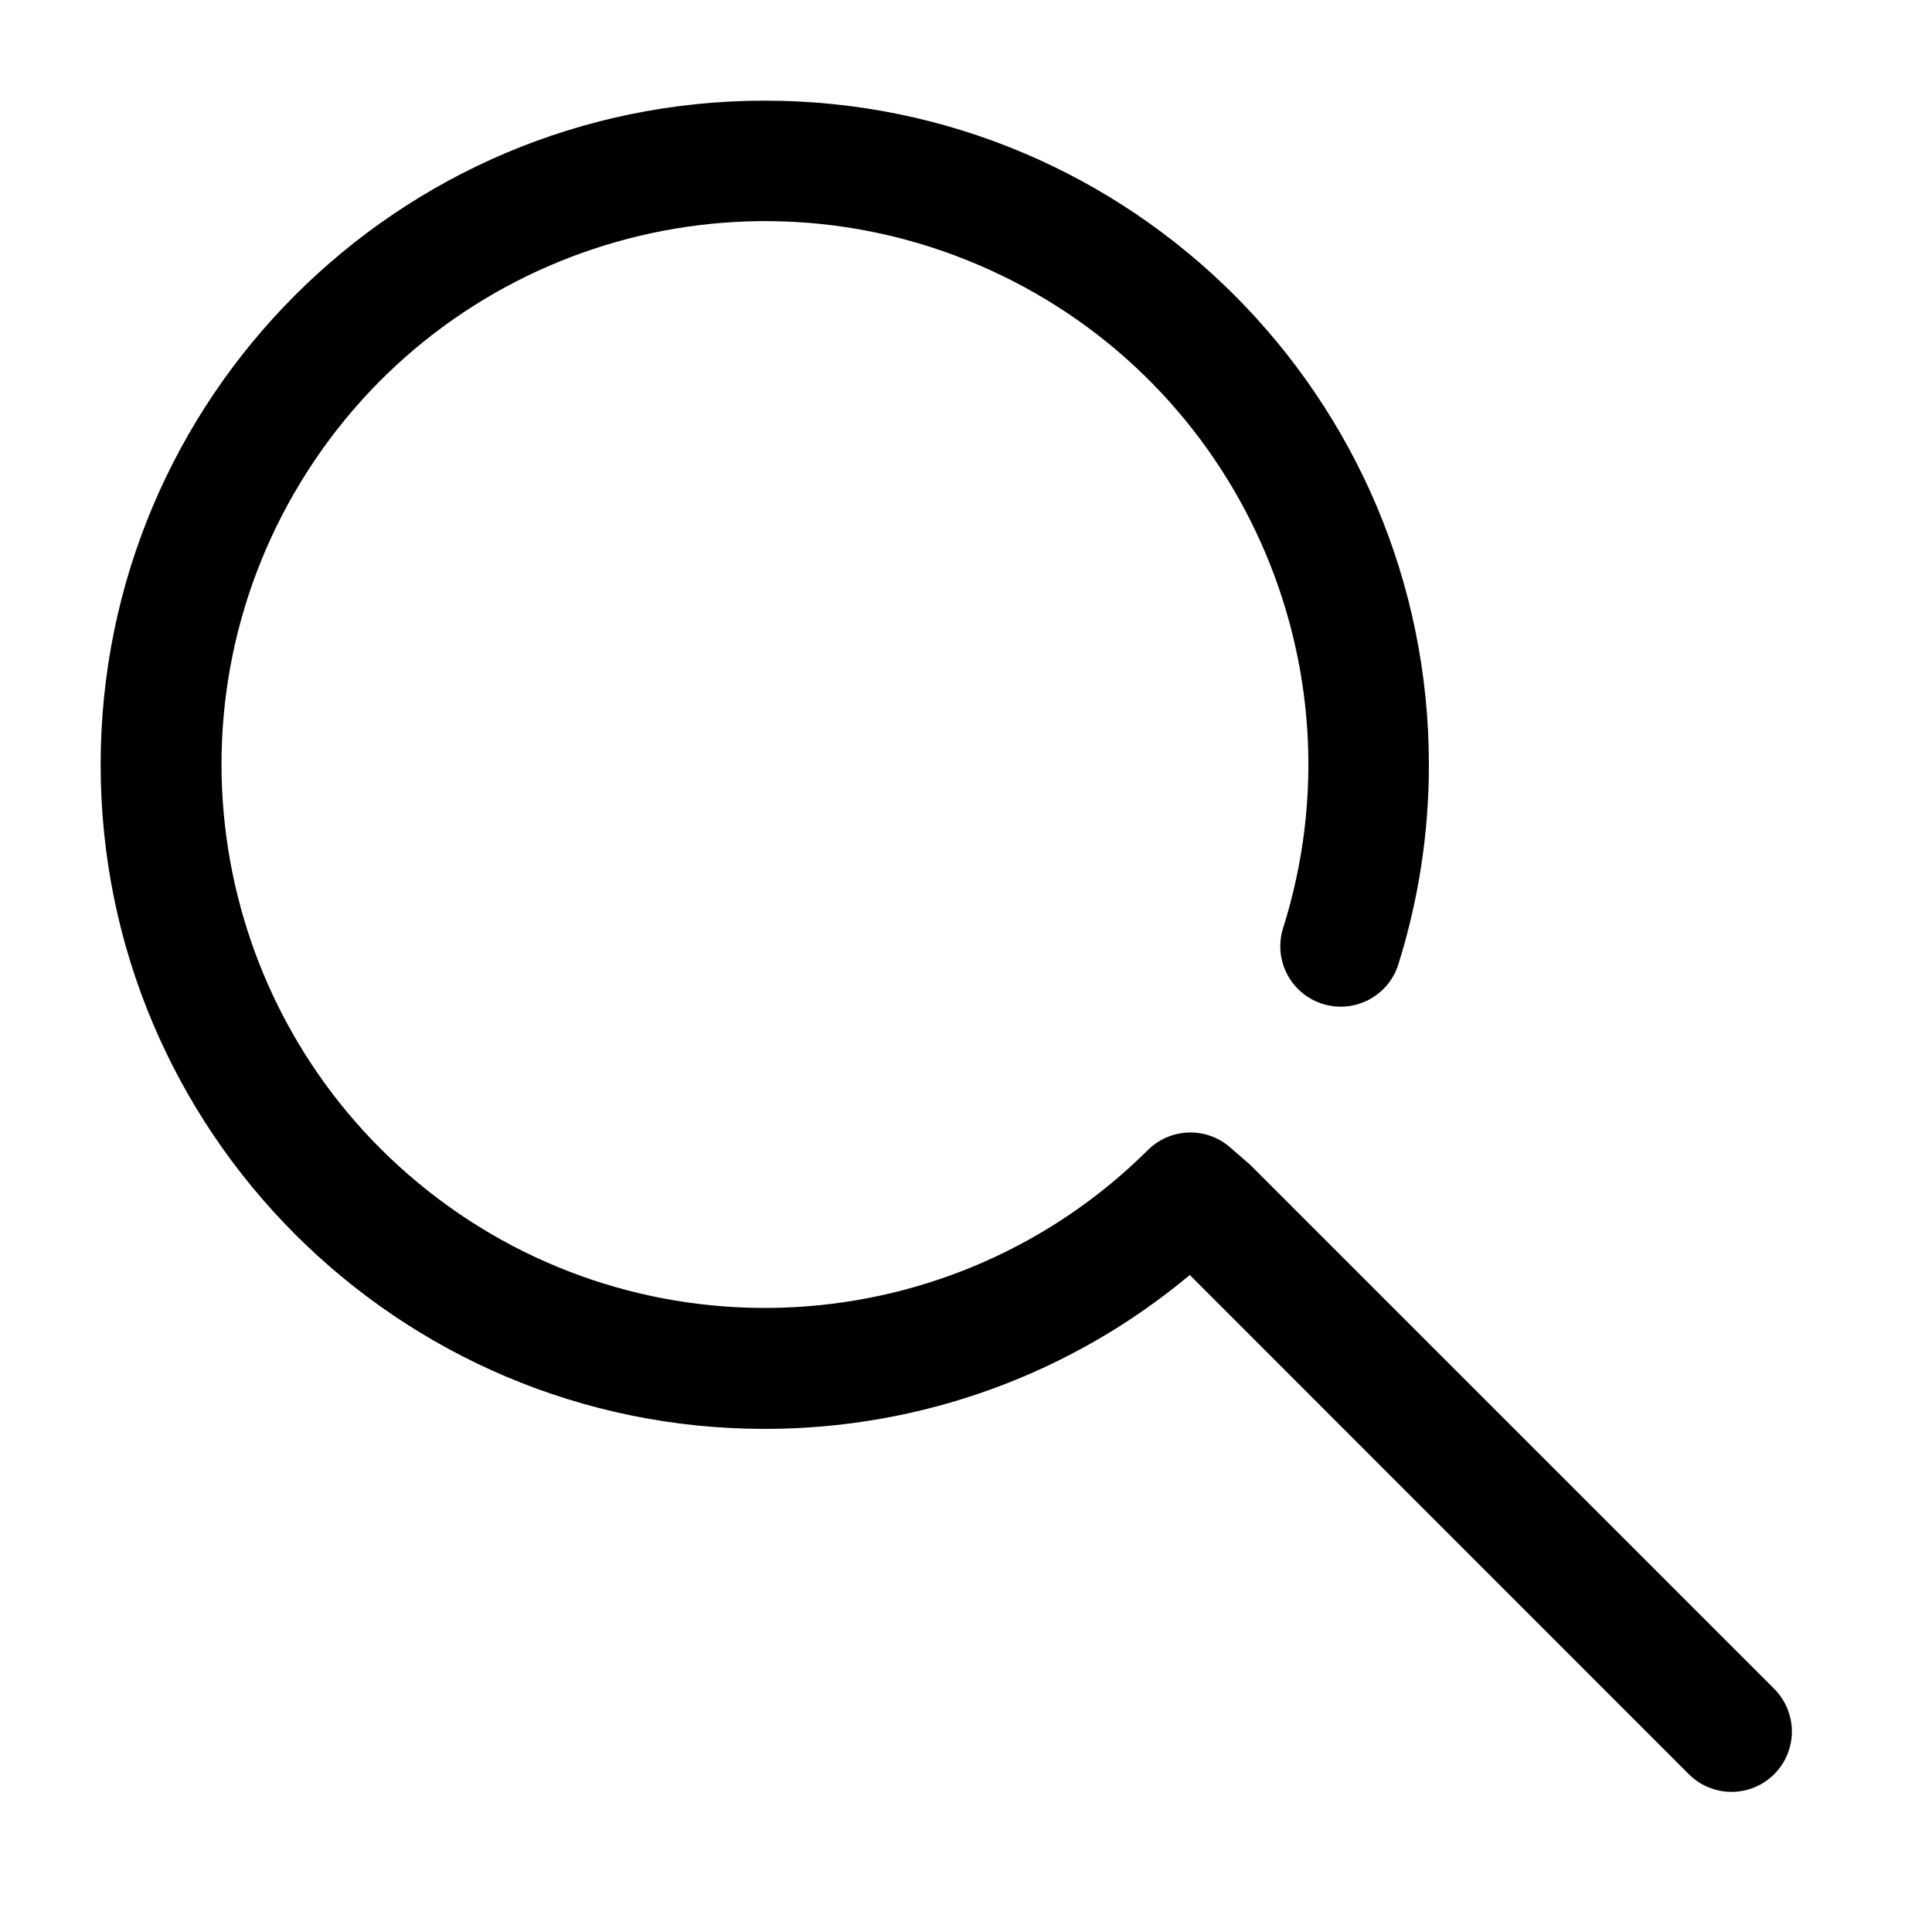
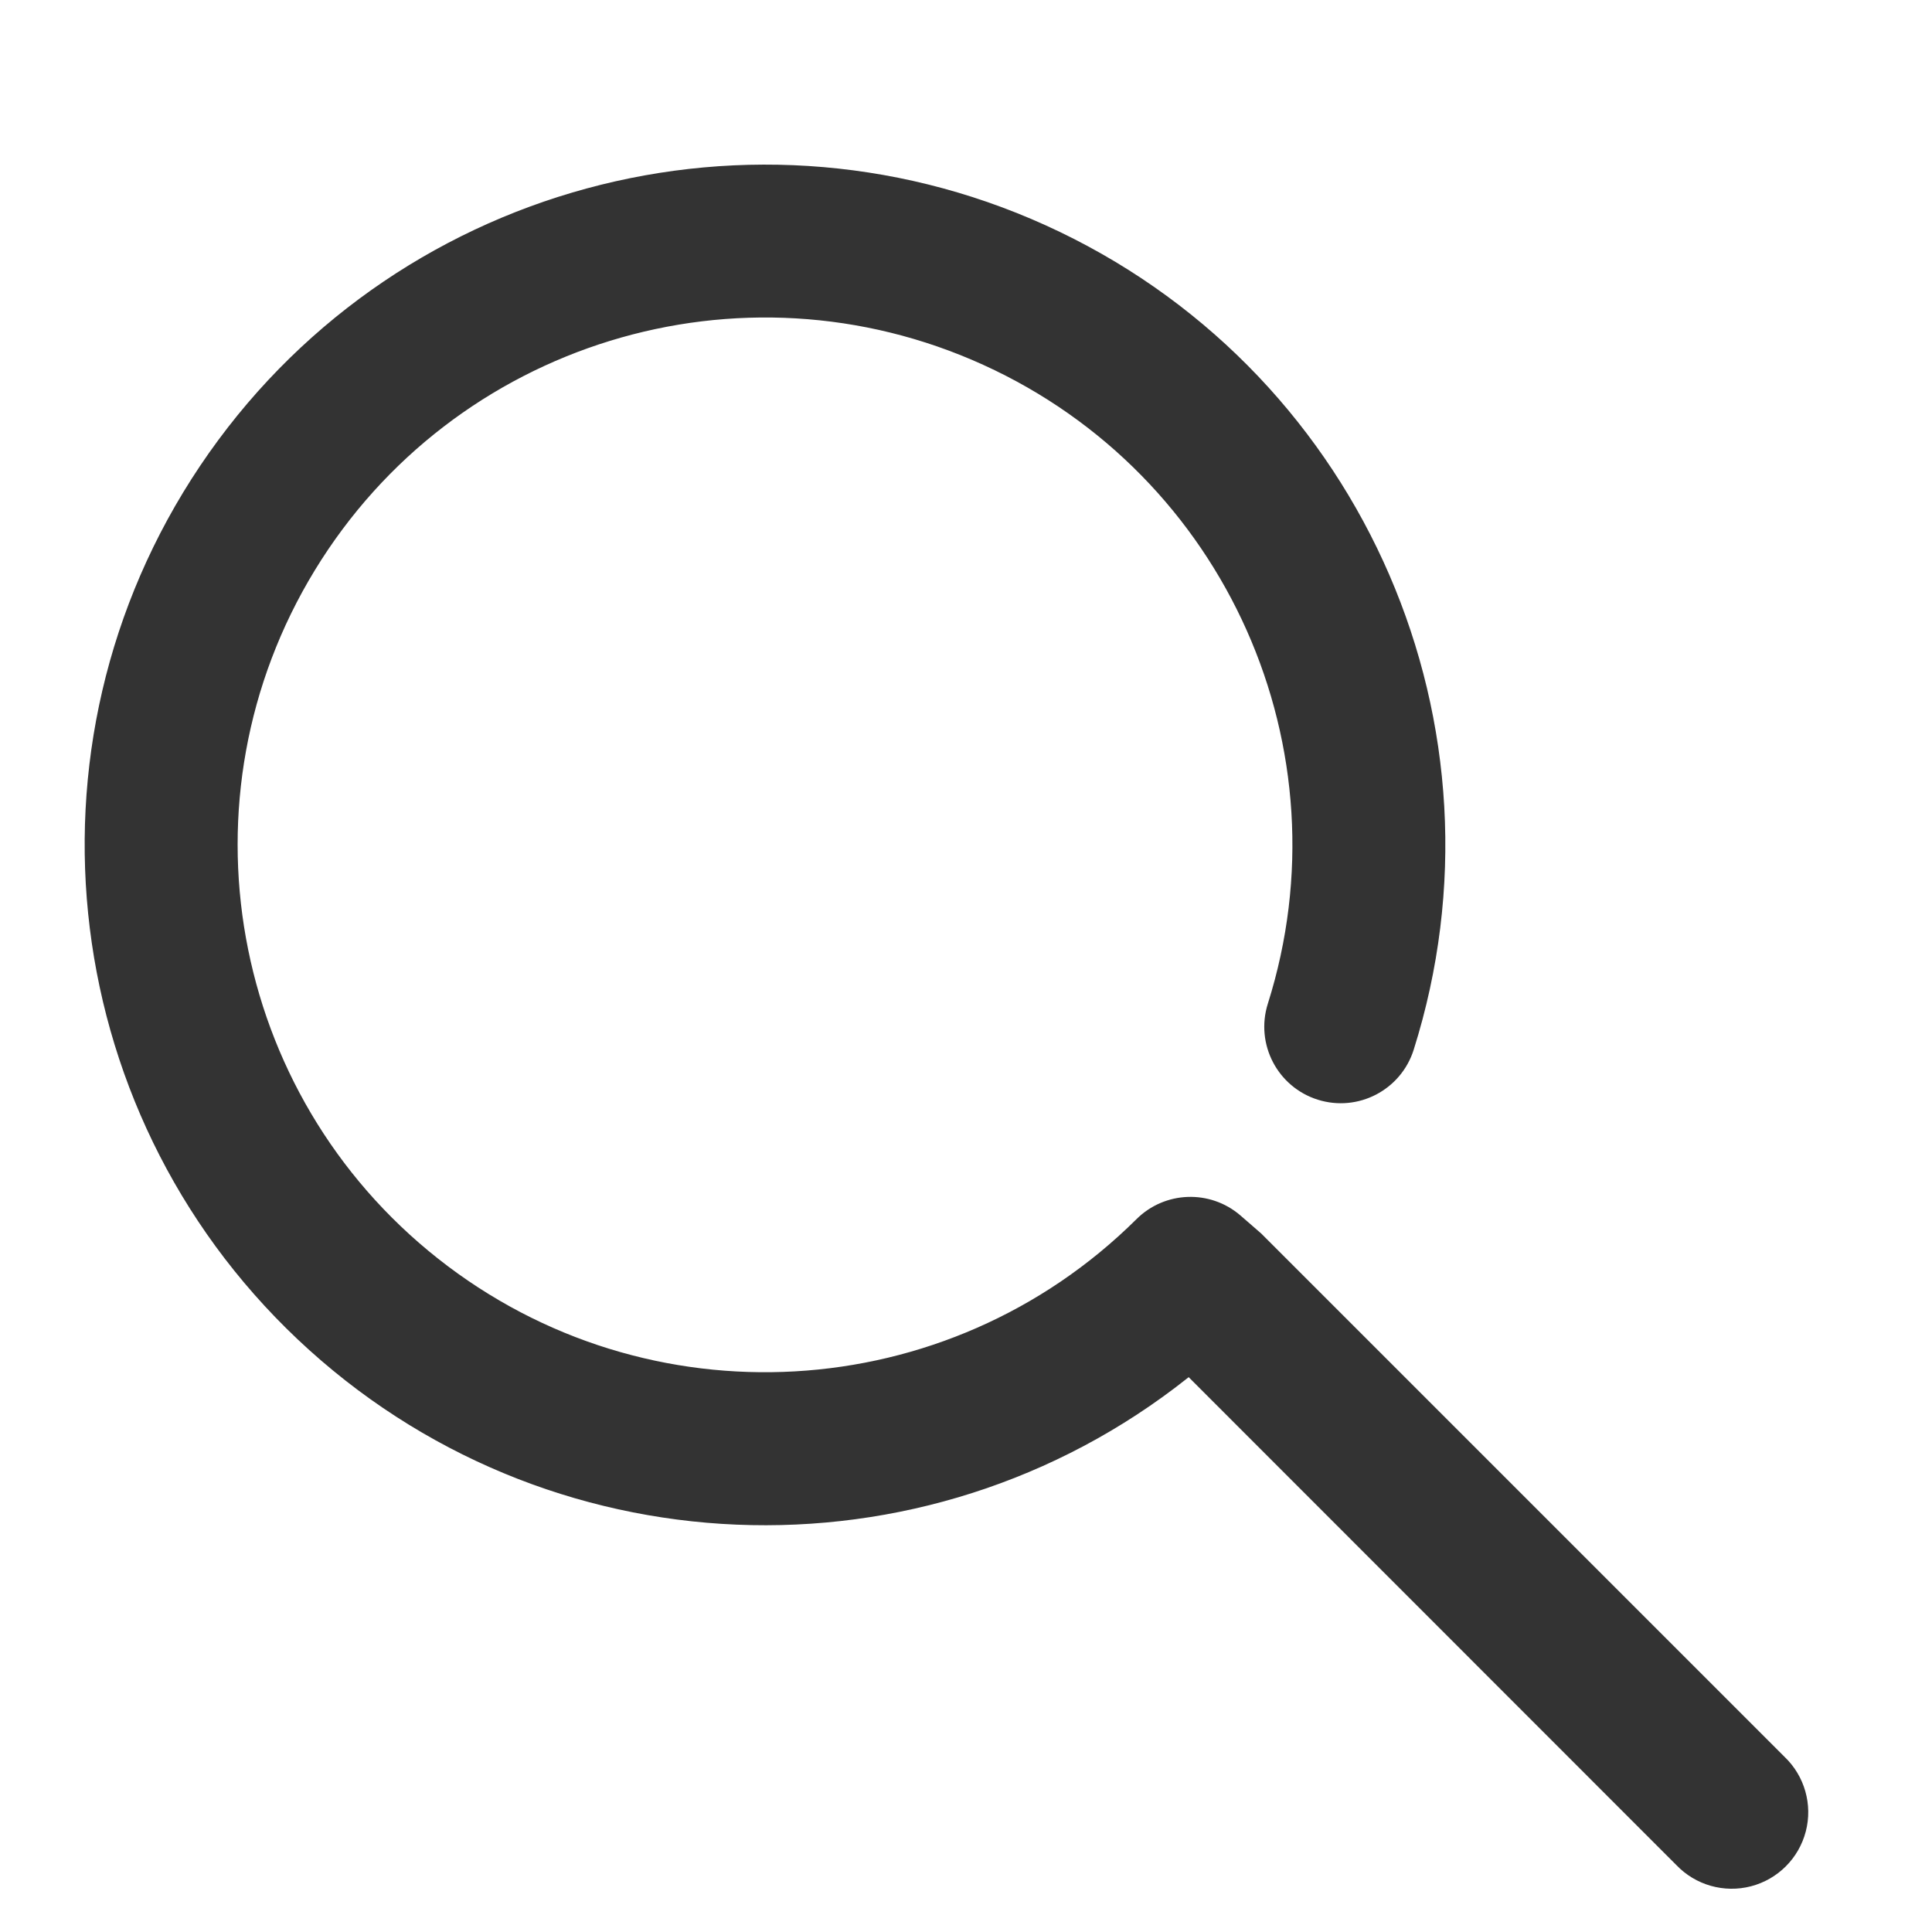
- <svg xmlns="http://www.w3.org/2000/svg" class="SvgIcon_SvgIcon__root__svg__DKYBi" viewBox="0 0 32 32">
-   <path d="M27.96 29.374a1 1 0 1 0 1.414-1.414l-8.667-8.667-.338-.294a1 1 0 0 0-1.357.05 9 9 0 1 1 2.24-3.676 1 1 0 1 0 1.909.6 11.01 11.01 0 0 0 .506-3.306c0-6.076-4.925-11-11-11-6.076 0-11 4.924-11 11 0 6.074 4.925 11 11 11 2.615 0 5.087-.918 7.04-2.549l8.253 8.256z" />
+ <svg xmlns="http://www.w3.org/2000/svg" xmlns:xlink="http://www.w3.org/1999/xlink" width="18" height="18" viewBox="0 0 18 18">
+   <defs>
+     <path id="qt2dnsql4a" d="M15.727 17.273a.563.563 0 10.796-.796l-4.875-4.875-.19-.165a.563.563 0 00-.764.028 5.063 5.063 0 111.261-2.068.562.562 0 101.073.338 6.188 6.188 0 10-1.943 2.894l4.642 4.644z" />
+   </defs>
+   <g fill="none" fill-rule="evenodd">
+     <use fill="#333" fill-rule="nonzero" stroke="#333" stroke-width=".3" xlink:href="#qt2dnsql4a" />
+   </g>
</svg>
